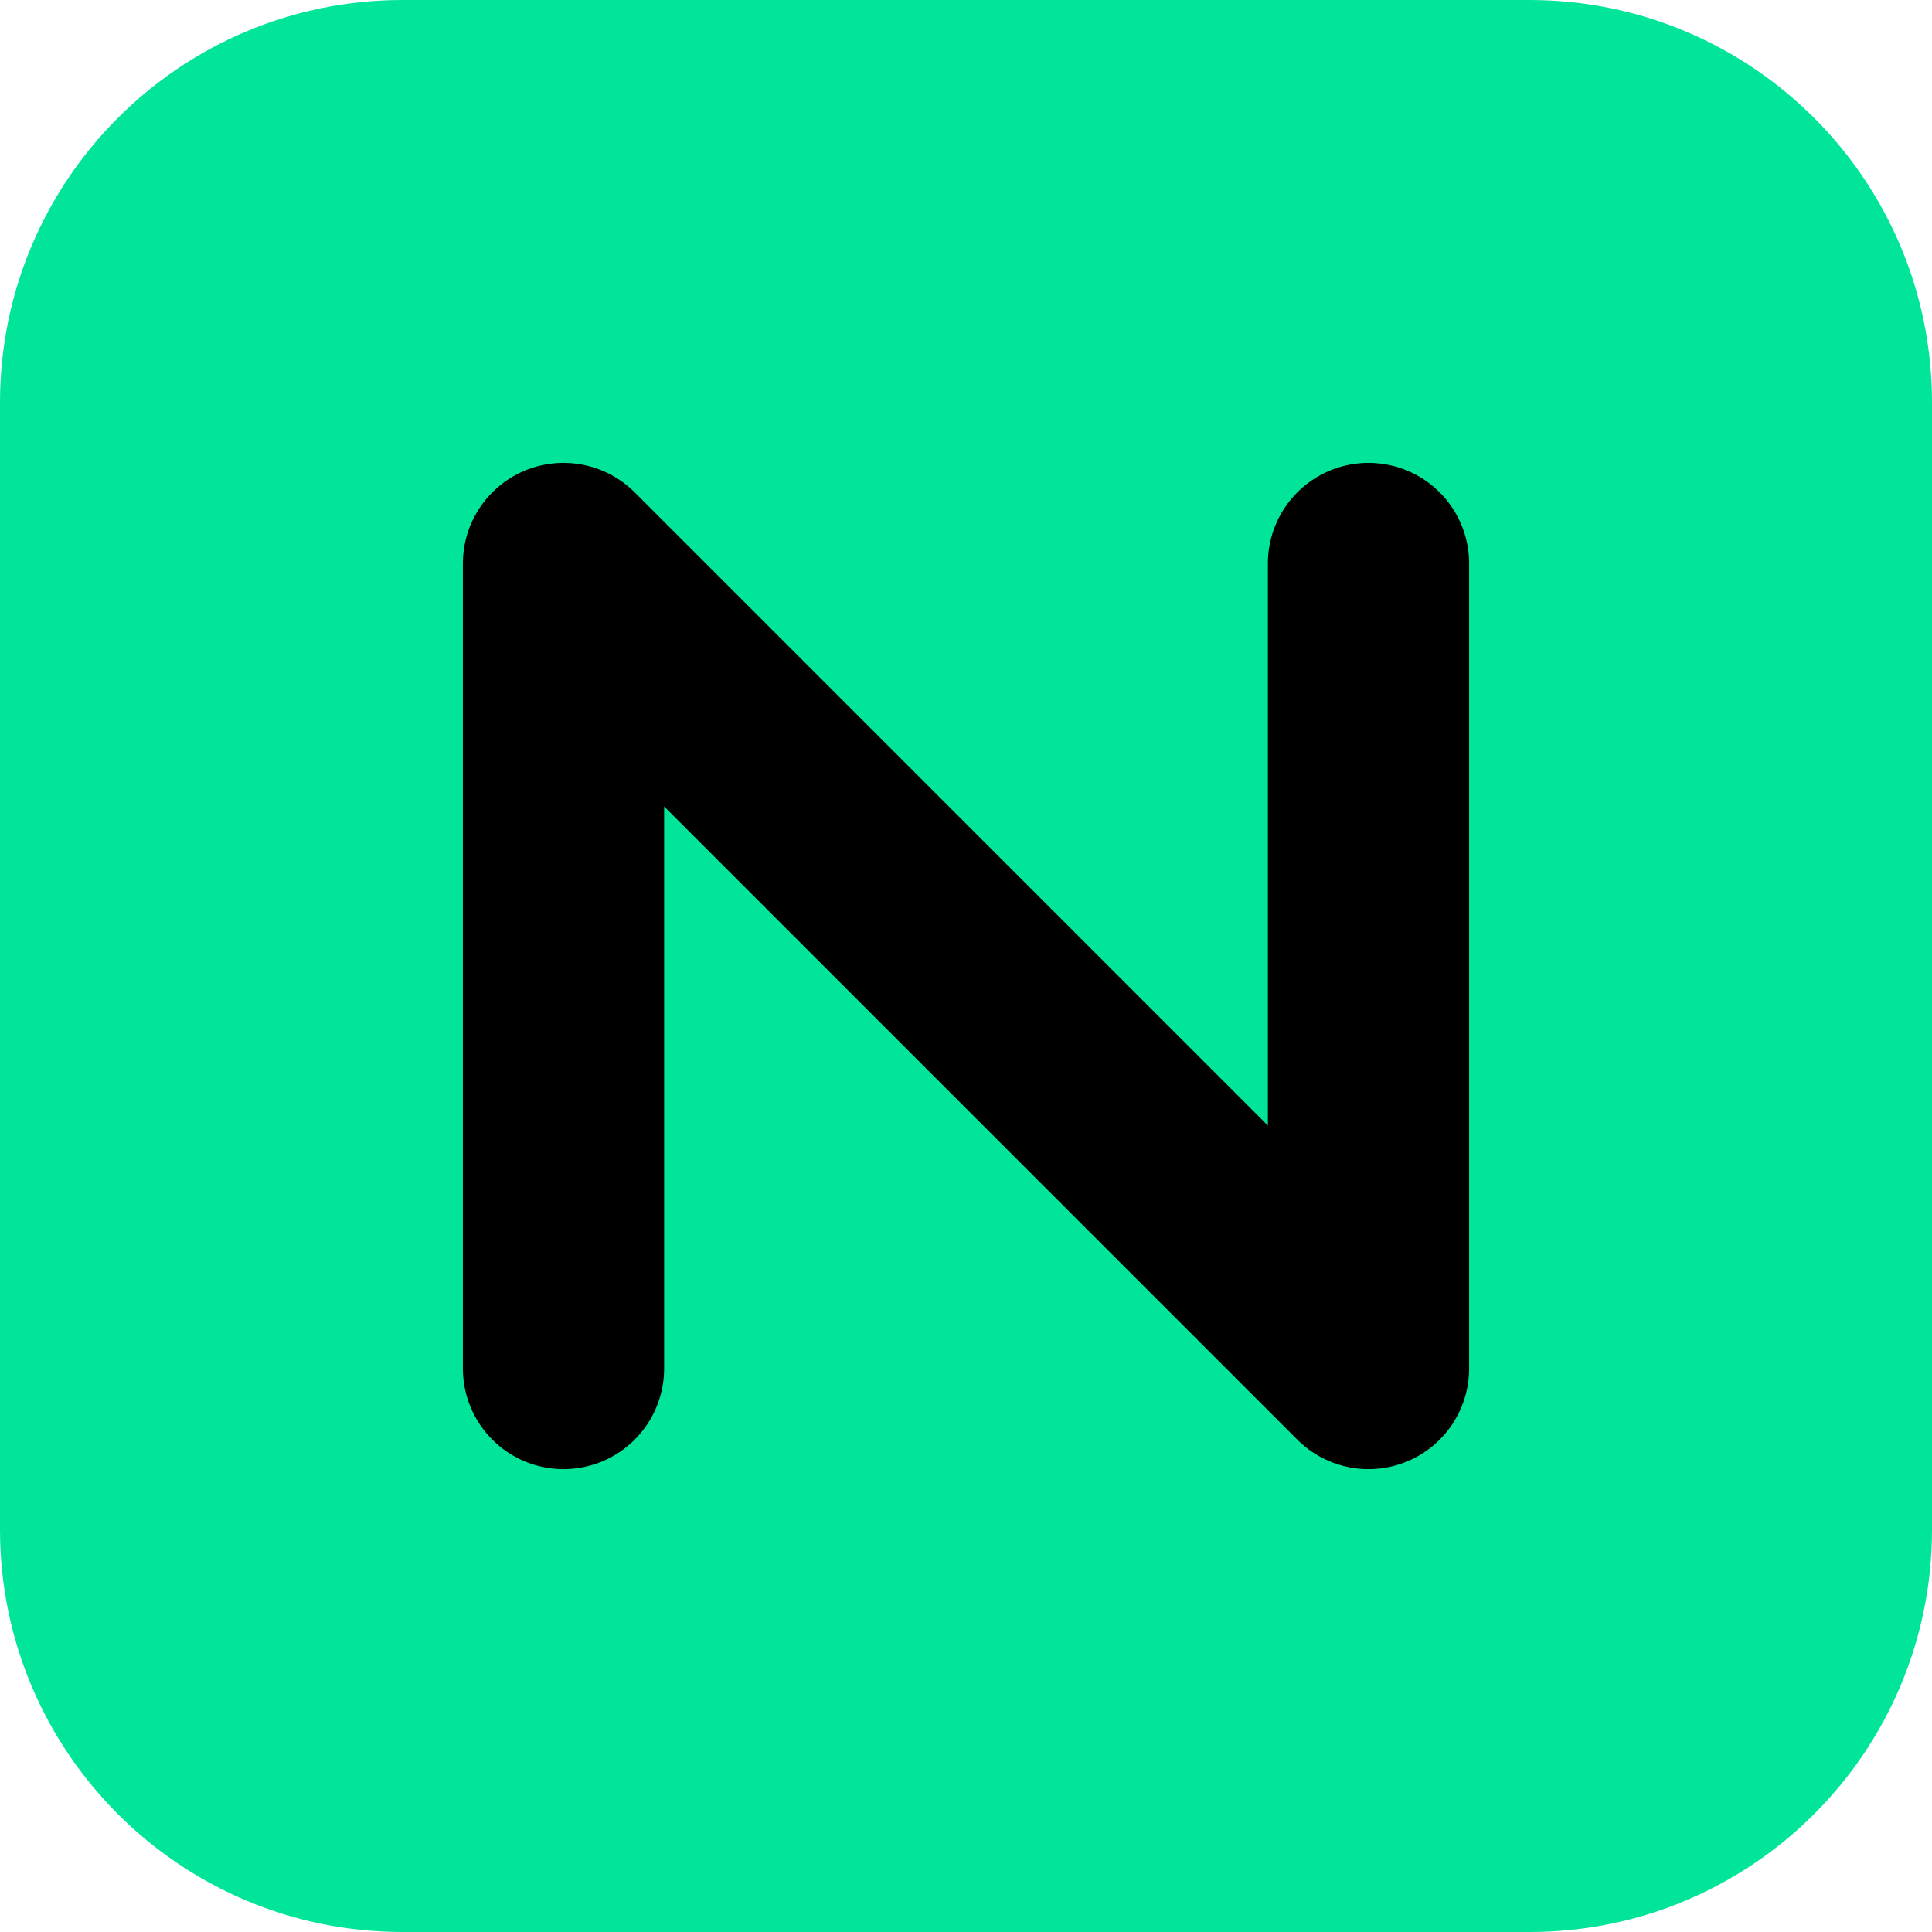
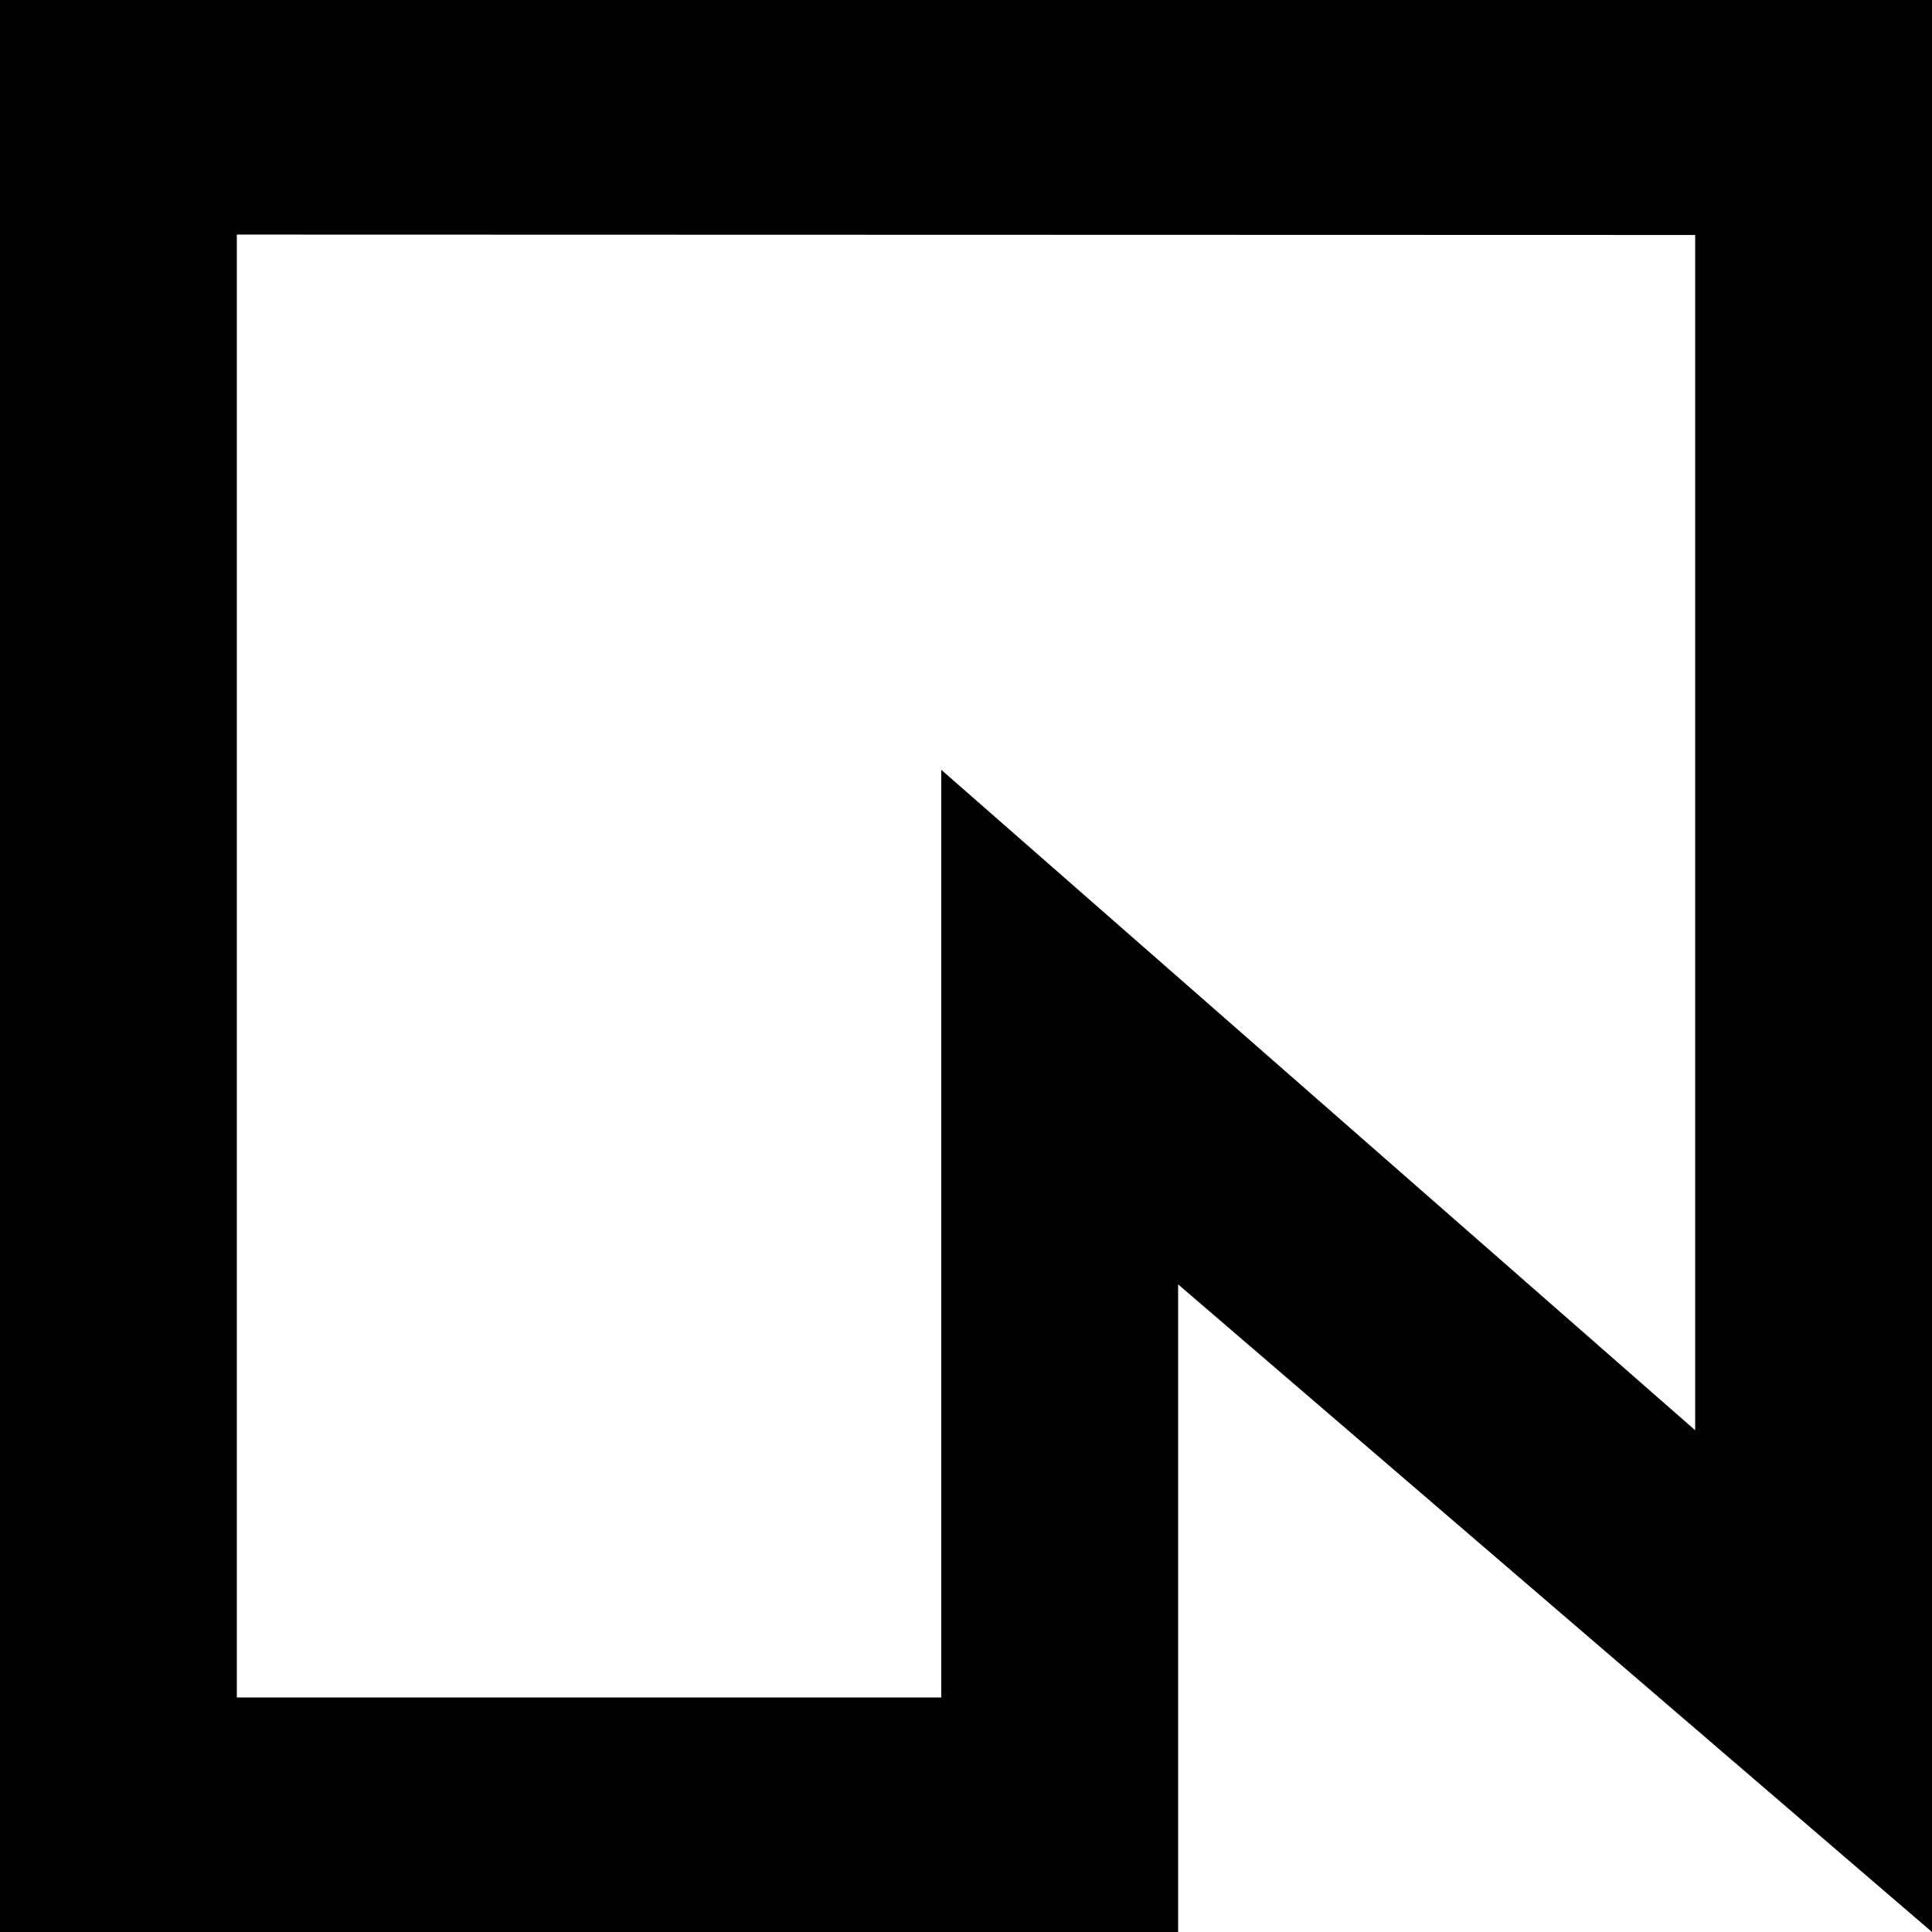
- <svg xmlns="http://www.w3.org/2000/svg" viewBox="0 0 24 24" fill="none">
-   <rect width="24" height="24" rx="5" fill="#00E599" />
-   <path d="M7 17V7L17 17V7" stroke="#000000" stroke-width="2.5" stroke-linecap="round" stroke-linejoin="round" />
+ <svg xmlns="http://www.w3.org/2000/svg" role="img" viewBox="0 0 24 24">
+   <path fill="currentColor" d="M24 0V24l-9.365-8.045V24H0V0ZM2.942 21.087h8.751V9.563l9.365 8.204V2.919L2.942 2.914Z" />
</svg>
